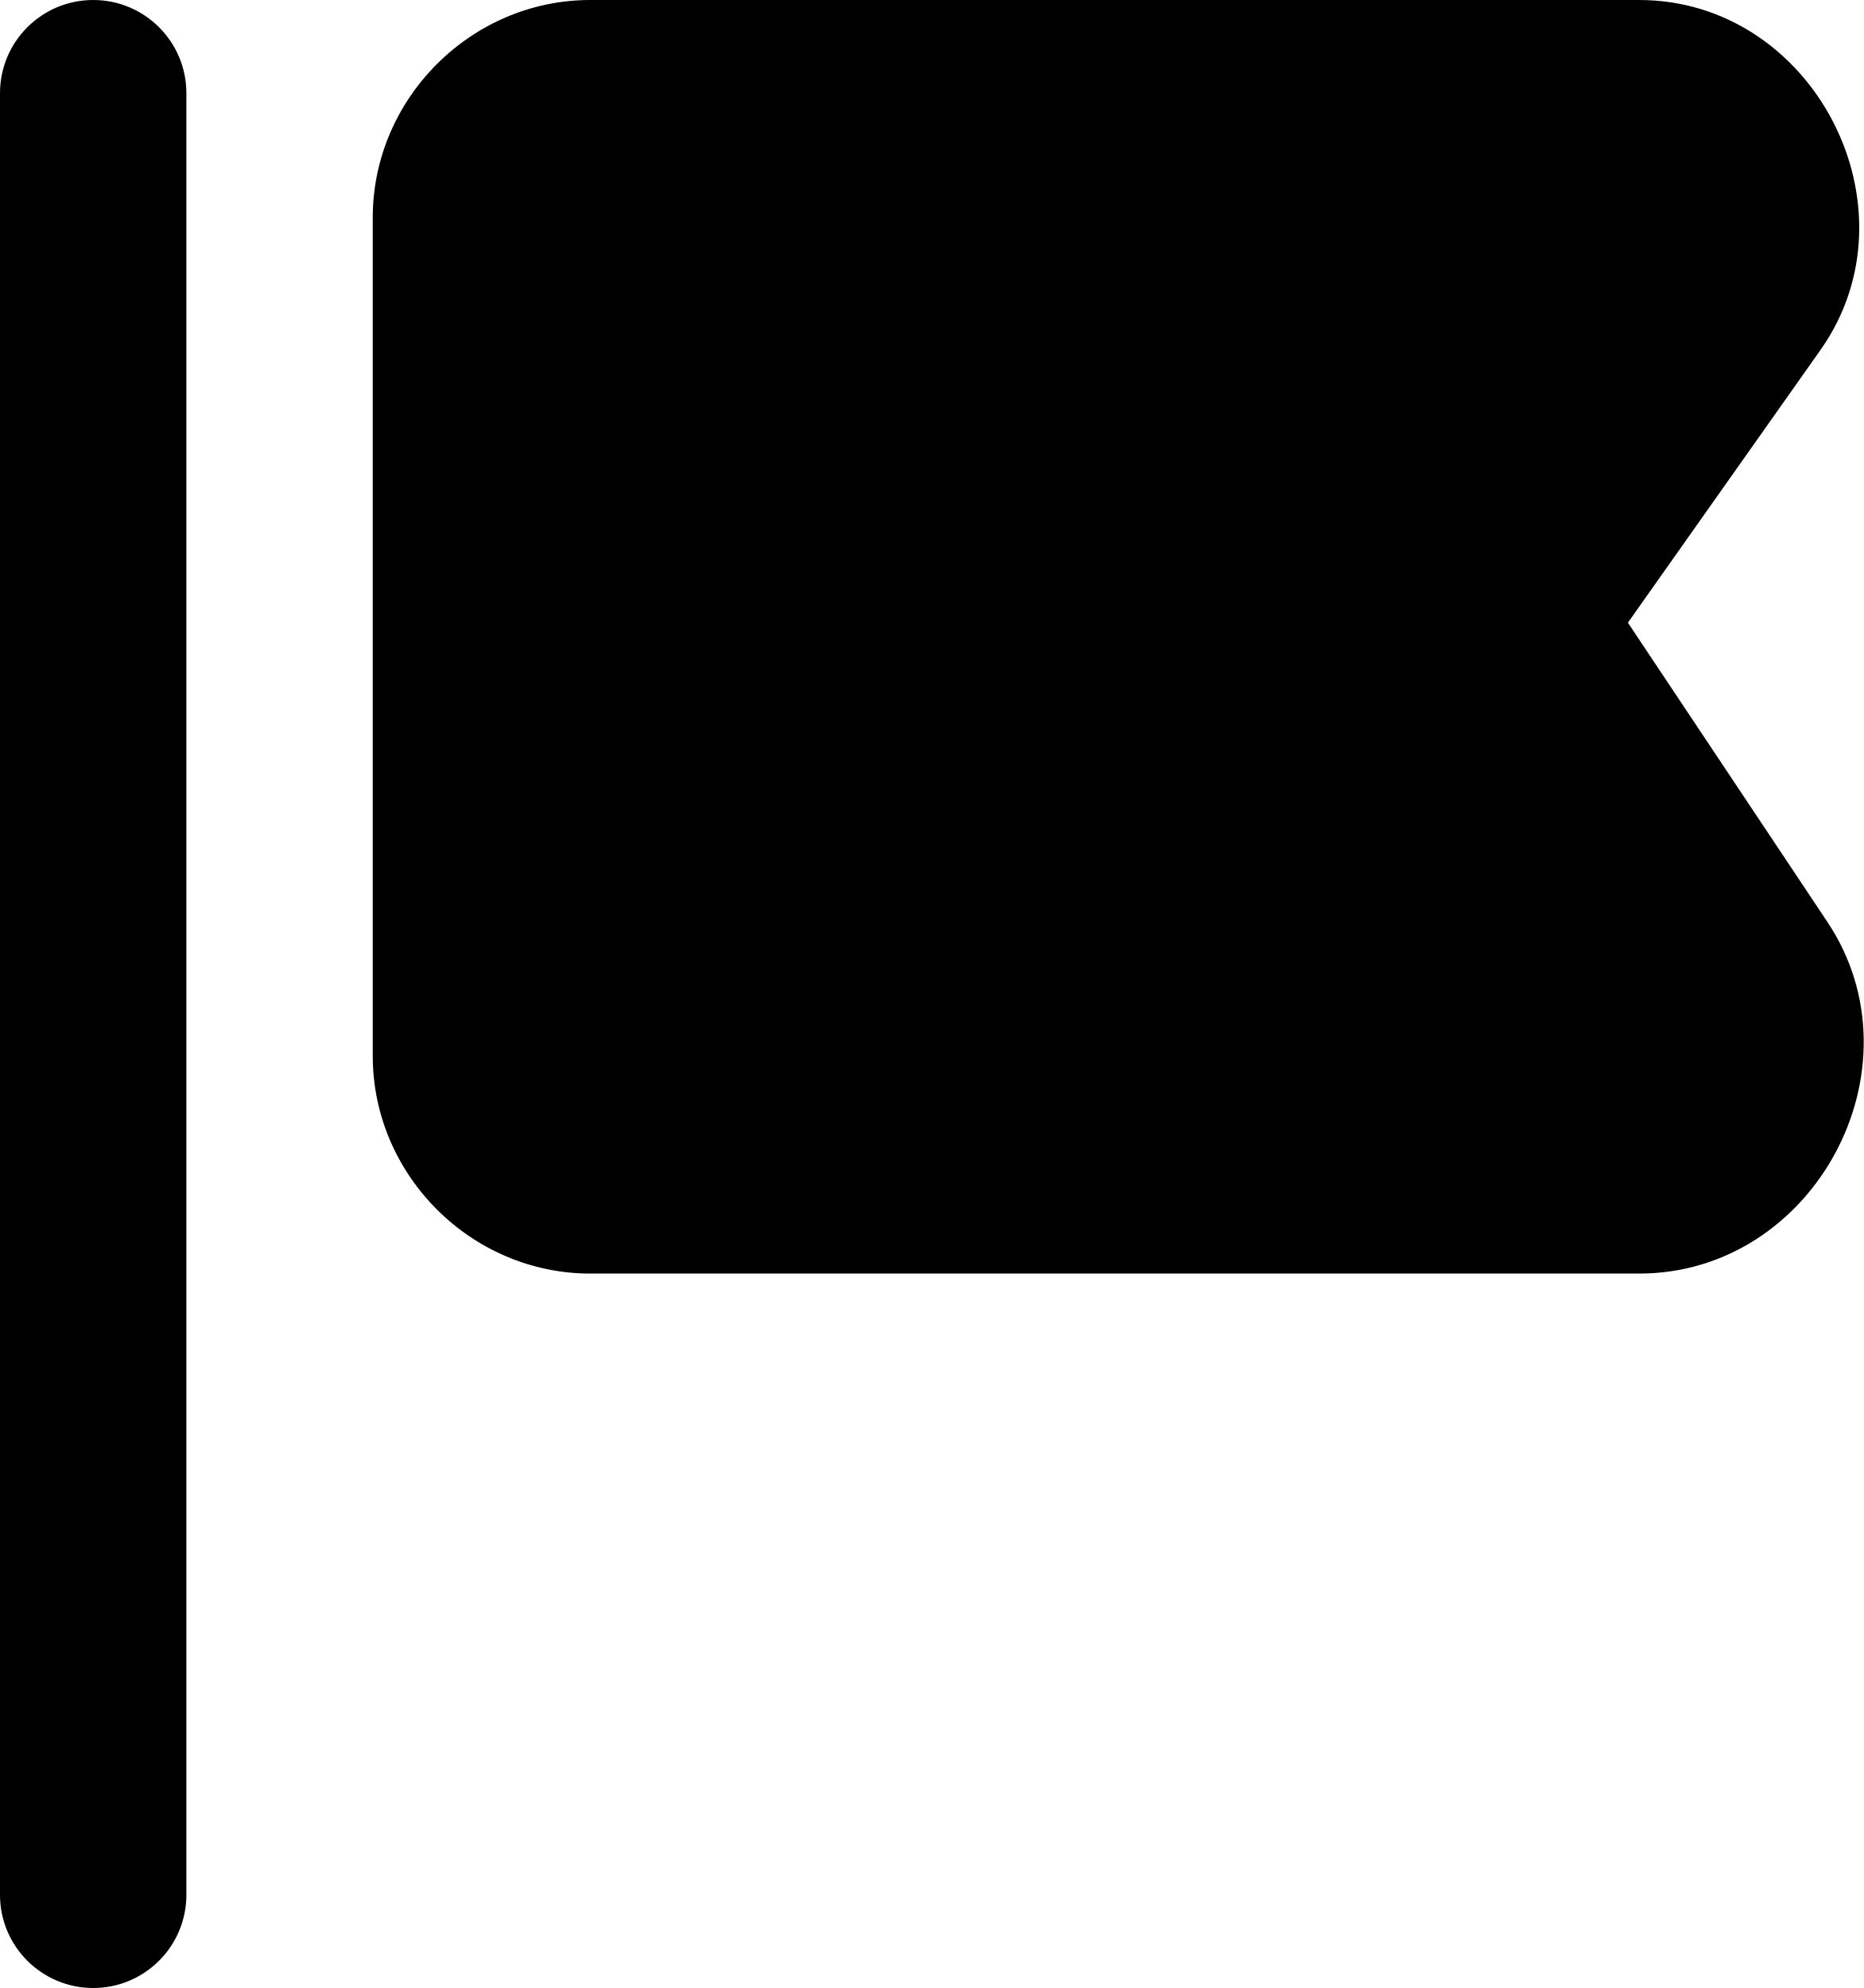
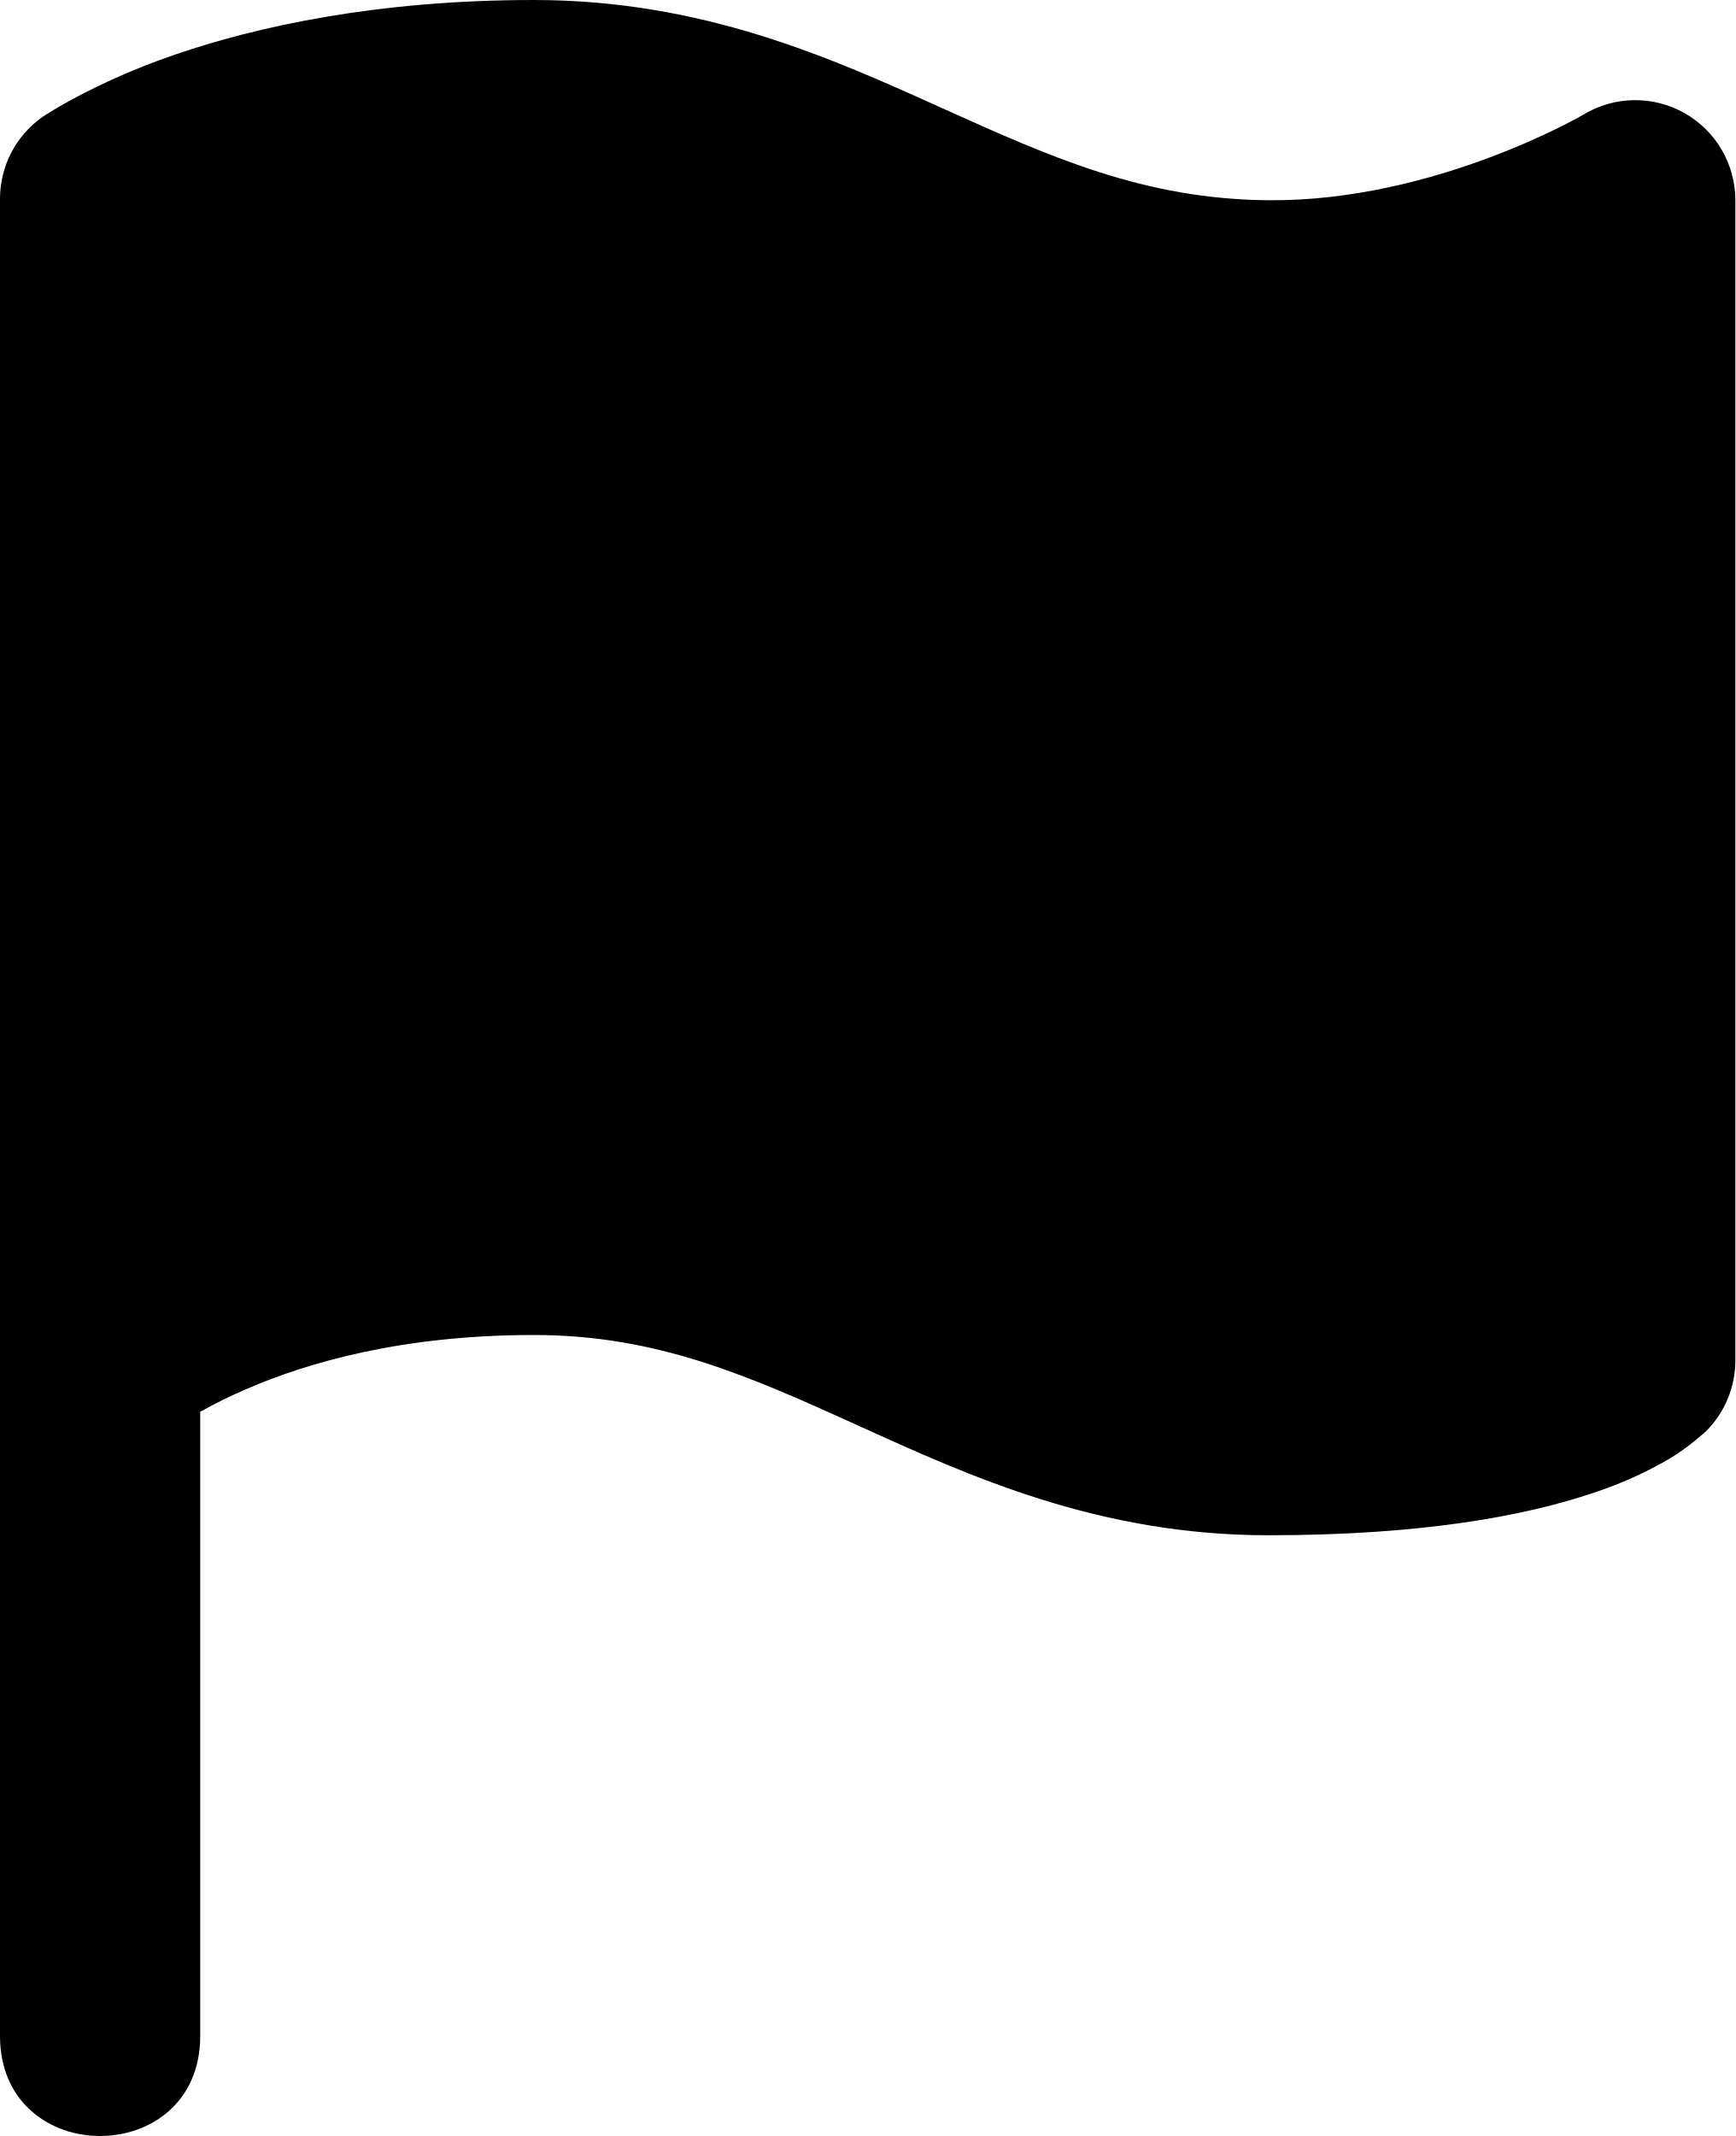
- <svg xmlns="http://www.w3.org/2000/svg" viewBox="0 0 30 32">
-   <path d="M9.5 0C7.585 0 6 1.585 6 3.5V17c0 1.915 1.585 3.5 3.5 3.5h16.885c2.824 0 4.595-3.31 3.029-5.66l-3.211-4.817 3.1-4.39C30.921 3.339 29.192 0 26.384 0Zm-8 0A1.5 1.5 0 0 0 0 1.5v29a1.5 1.5 0 0 0 3 0v-29A1.5 1.5 0 0 0 1.5 0Z" />
+ <svg xmlns="http://www.w3.org/2000/svg" viewBox="0 0 26 32">
+   <path d="M8 0C5.637 0 3.84.4 2.616.82c-1.225.42-1.977.93-1.977.93A1.5 1.5 0 0 0 0 2.98V30.5c0 2 3 2 3 0v-9.35a7.4 7.4 0 0 1 .698-.343C4.604 20.415 6.018 20 8 20c1.853 0 3.227.617 4.88 1.367C14.532 22.117 16.464 23 19 23c2.322 0 3.858-.292 4.875-.636a5.847 5.847 0 0 0 1.16-.524c.274-.166.528-.4.528-.4A1.5 1.5 0 0 0 26 20.383V3a1.5 1.5 0 0 0-2.28-1.281S21.497 3.02 19.011 3c-1.859-.015-3.242-.634-4.896-1.38C12.46.872 10.533 0 8 0Z" />
</svg>
